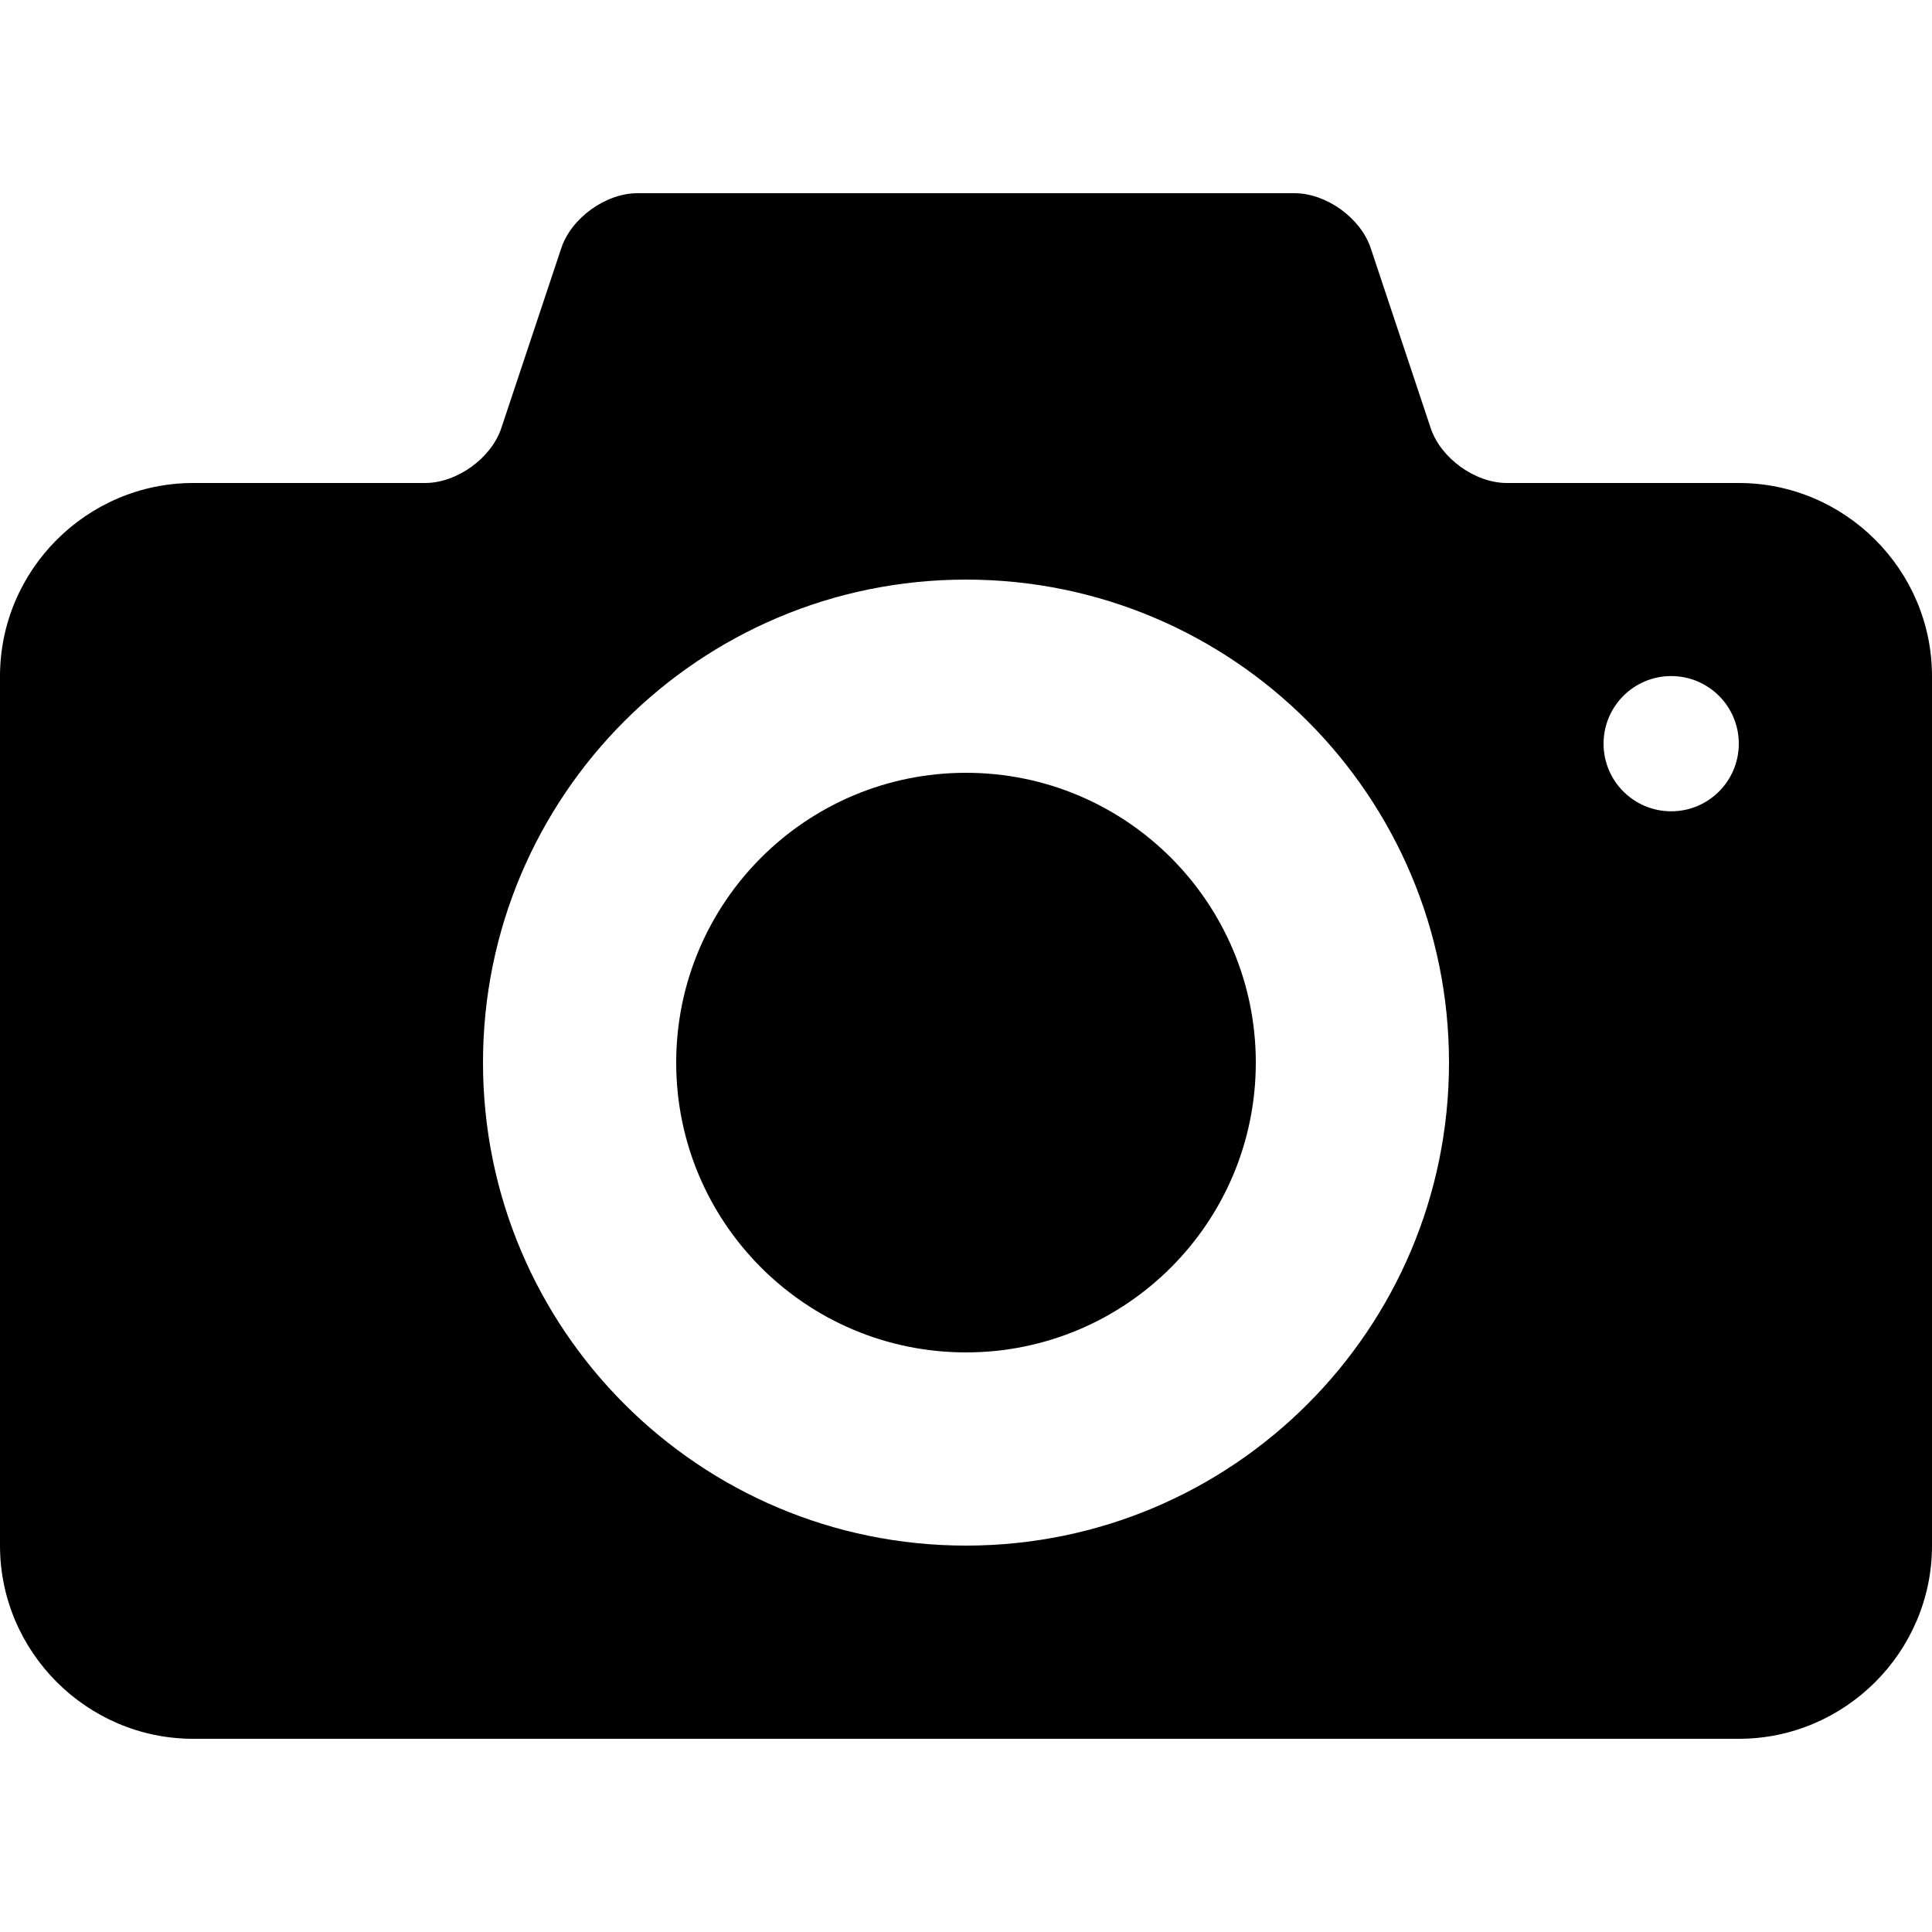
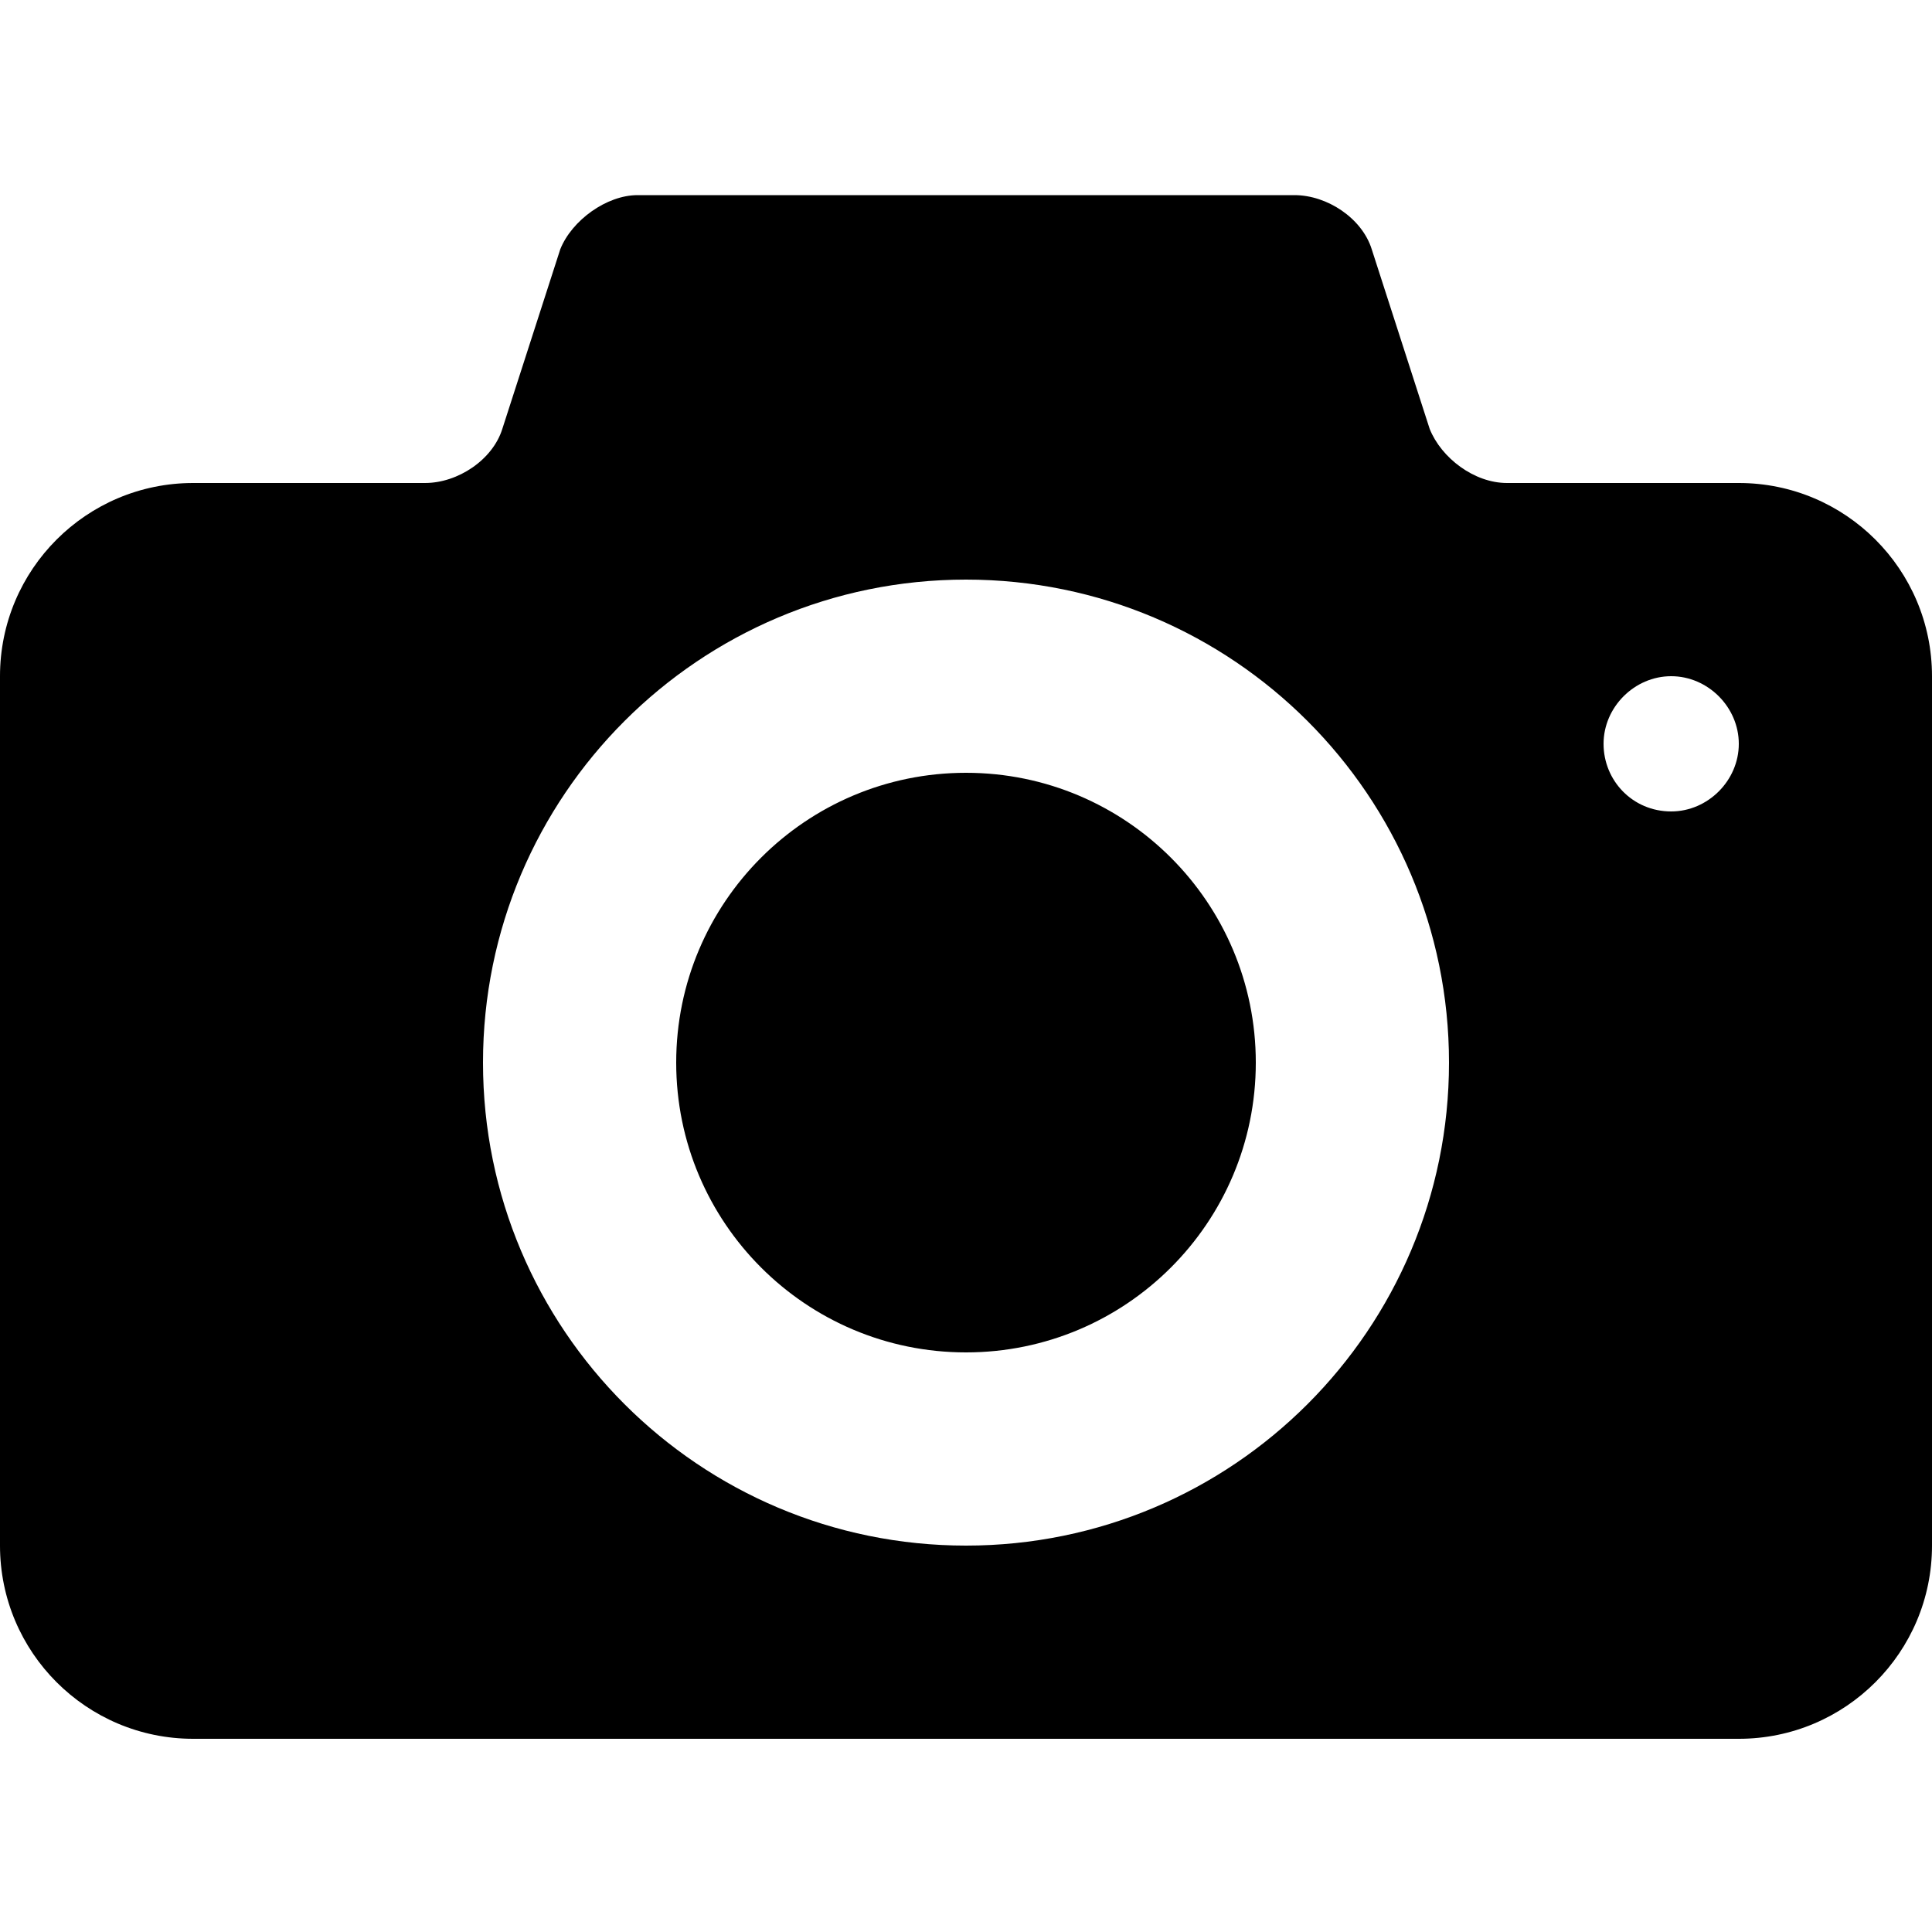
- <svg xmlns="http://www.w3.org/2000/svg" version="1.1" id="Capa_1" x="0px" y="0px" viewBox="0 0 100 100" style="enable-background:new 0 0 100 100;" xml:space="preserve">
-   <g>
-     <g>
-       <path d="M50,40c-8.285,0-15,6.718-15,15c0,8.285,6.715,15,15,15c8.283,0,15-6.715,15-15    C65,46.718,58.283,40,50,40z M90,25H78c-1.65,0-3.428-1.28-3.949-2.846l-3.102-9.309C70.426,11.28,68.65,10,67,10H33    c-1.65,0-3.428,1.28-3.949,2.846l-3.102,9.309C25.426,23.72,23.65,25,22,25H10C4.5,25,0,29.5,0,35v45c0,5.5,4.5,10,10,10h80    c5.5,0,10-4.5,10-10V35C100,29.5,95.5,25,90,25z M50,80c-13.807,0-25-11.193-25-25c0-13.806,11.193-25,25-25    c13.805,0,25,11.194,25,25C75,68.807,63.805,80,50,80z M86.5,41.993c-1.932,0-3.5-1.566-3.5-3.5c0-1.932,1.568-3.5,3.5-3.5    c1.934,0,3.5,1.568,3.5,3.5C90,40.427,88.433,41.993,86.5,41.993z" />
-     </g>
-   </g>
-   <g>
- </g>
-   <g>
- </g>
-   <g>
- </g>
-   <g>
- </g>
-   <g>
- </g>
-   <g>
- </g>
-   <g>
- </g>
-   <g>
- </g>
-   <g>
- </g>
-   <g>
- </g>
-   <g>
- </g>
-   <g>
- </g>
-   <g>
- </g>
-   <g>
- </g>
-   <g>
- </g>
+ <svg xmlns="http://www.w3.org/2000/svg" viewBox="0 0 100 100">
+   <path d="M50 40a15 15 0 1 0 0 30 15 15 0 1 0 0-30zm40-15H78c-1.7 0-3.4-1.3-4-2.8l-3-9.3c-.5-1.6-2.3-2.8-4-2.8H33c-1.6 0-3.4 1.3-4 2.8l-3 9.3c-.5 1.6-2.3 2.8-4 2.8H10A10 10 0 0 0 0 35v45a10 10 0 0 0 10 10h80a10 10 0 0 0 10-10V35a10 10 0 0 0-10-10zM50 80a25 25 0 1 1 0-50 25 25 0 1 1 0 50zm36.5-38c-2 0-3.5-1.6-3.5-3.5s1.6-3.5 3.5-3.5 3.5 1.6 3.5 3.5-1.6 3.5-3.5 3.5z" />
</svg>
